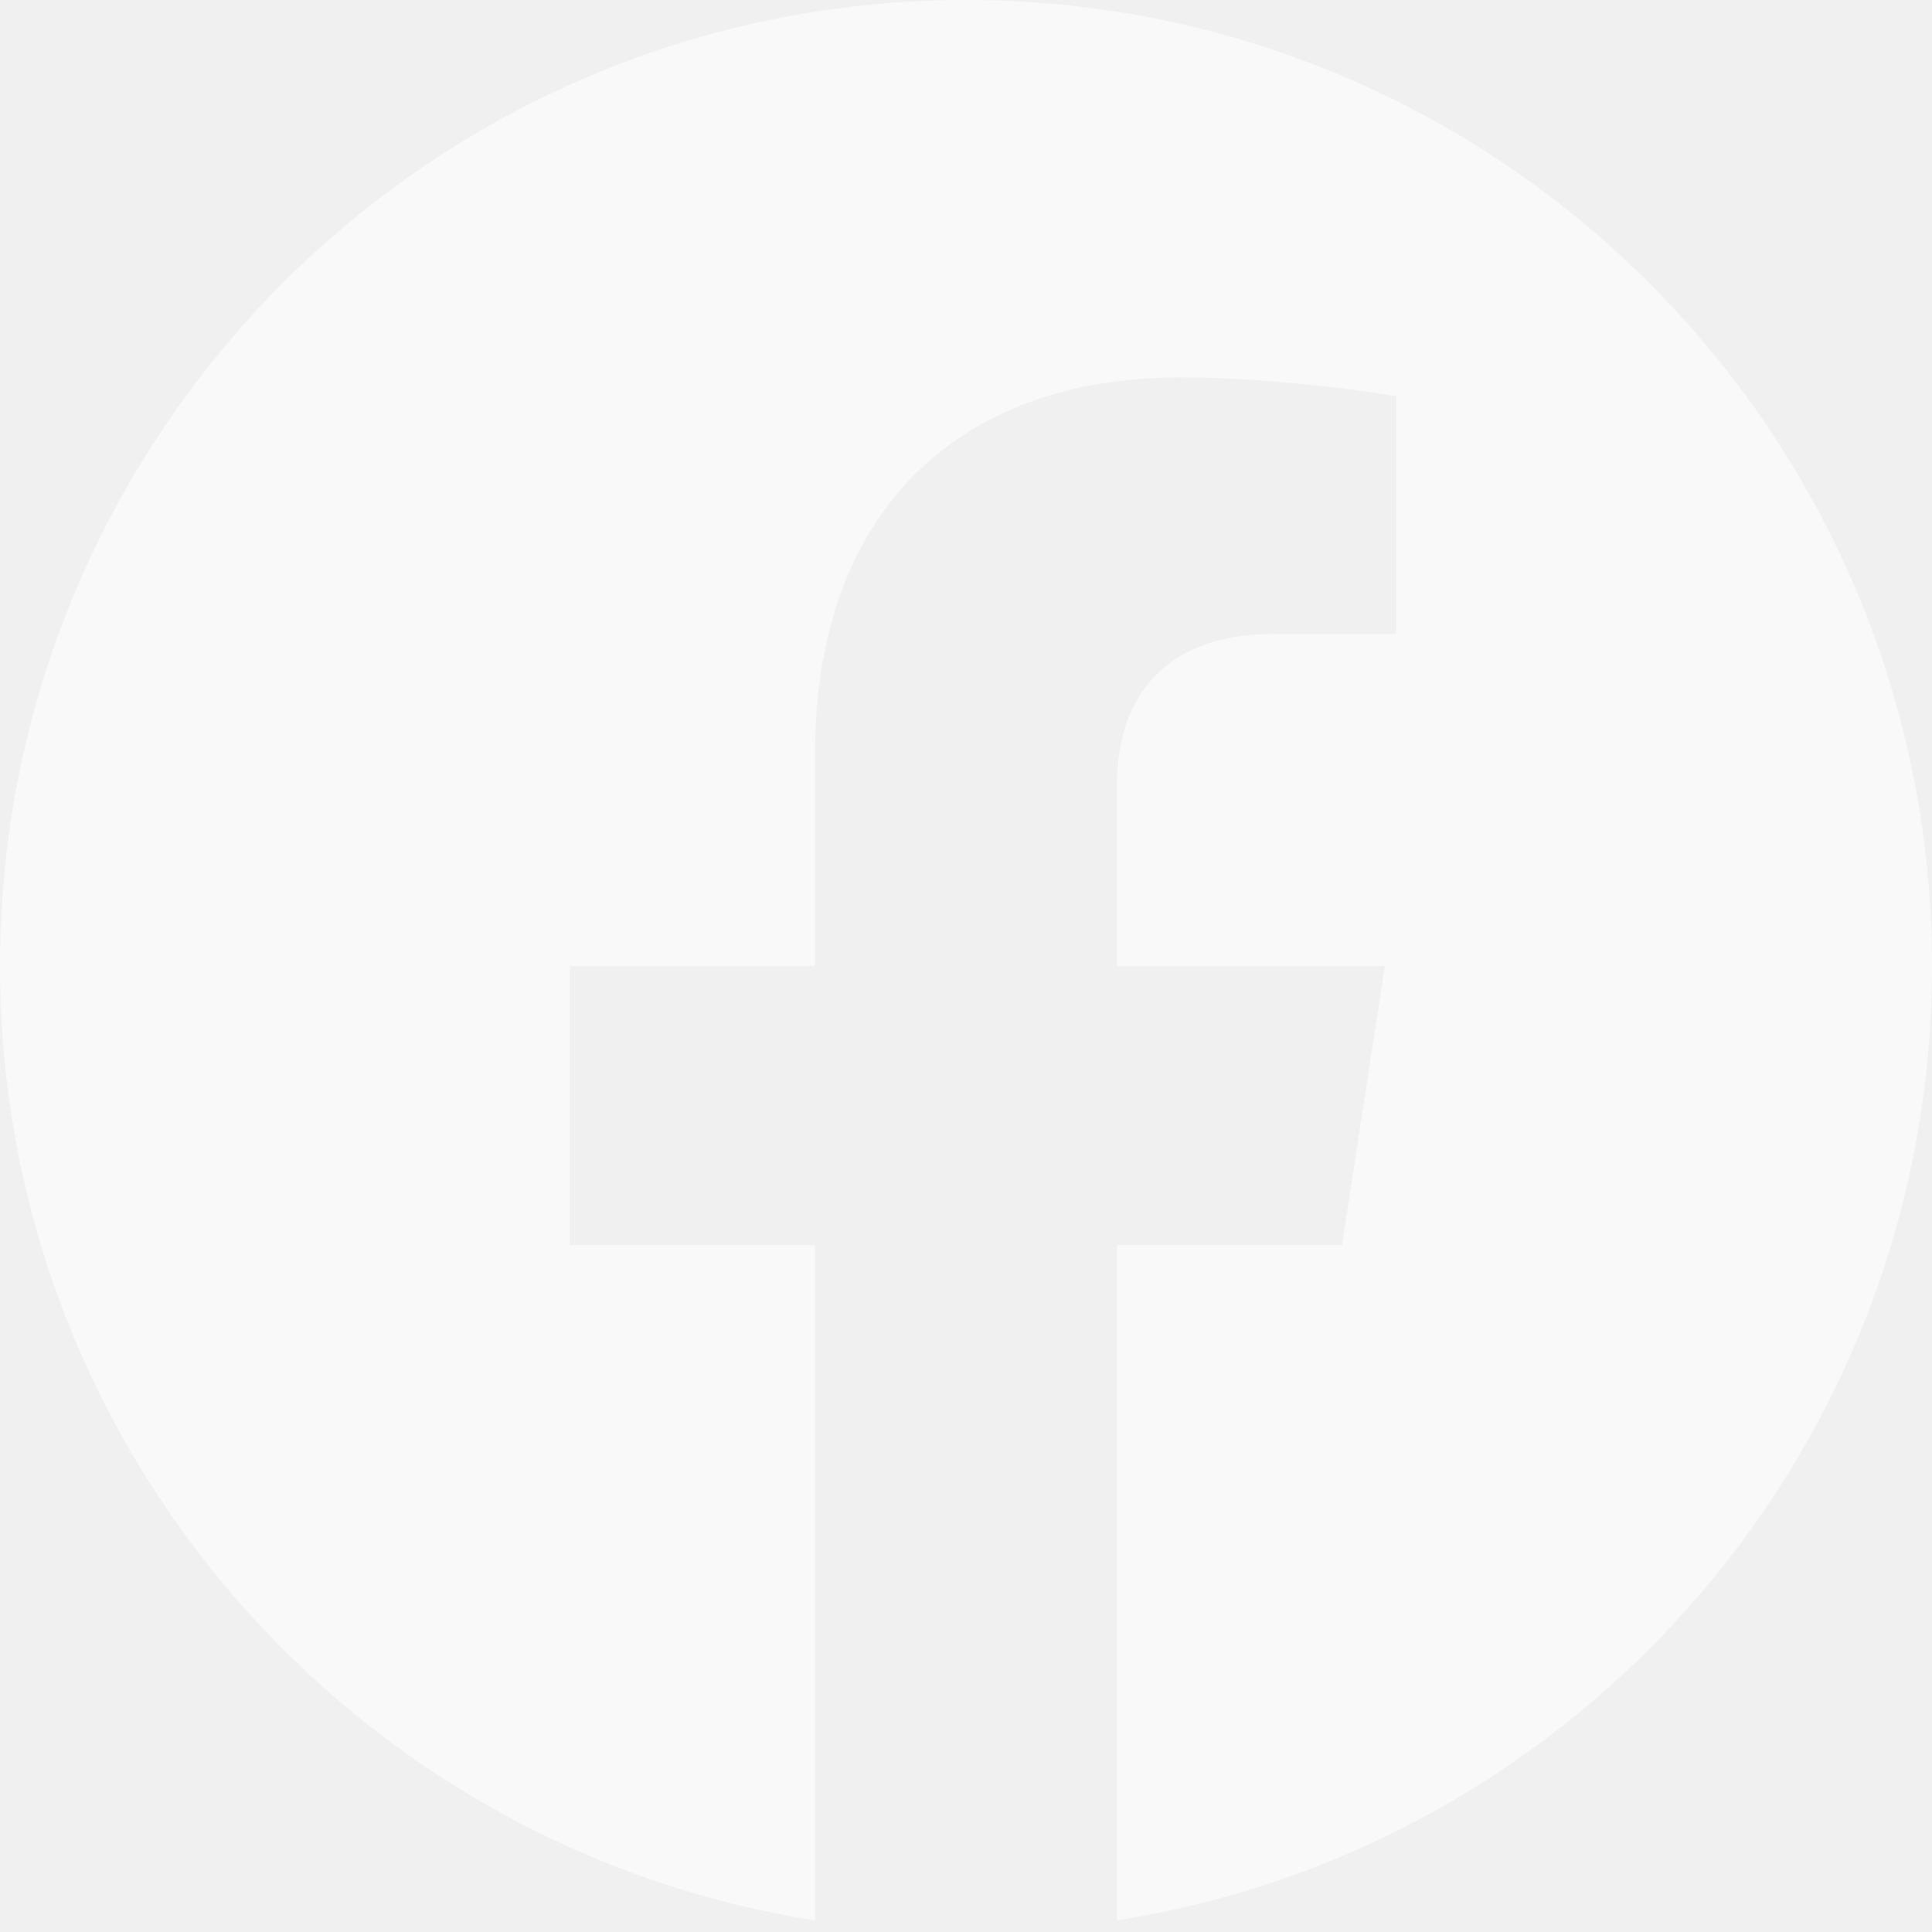
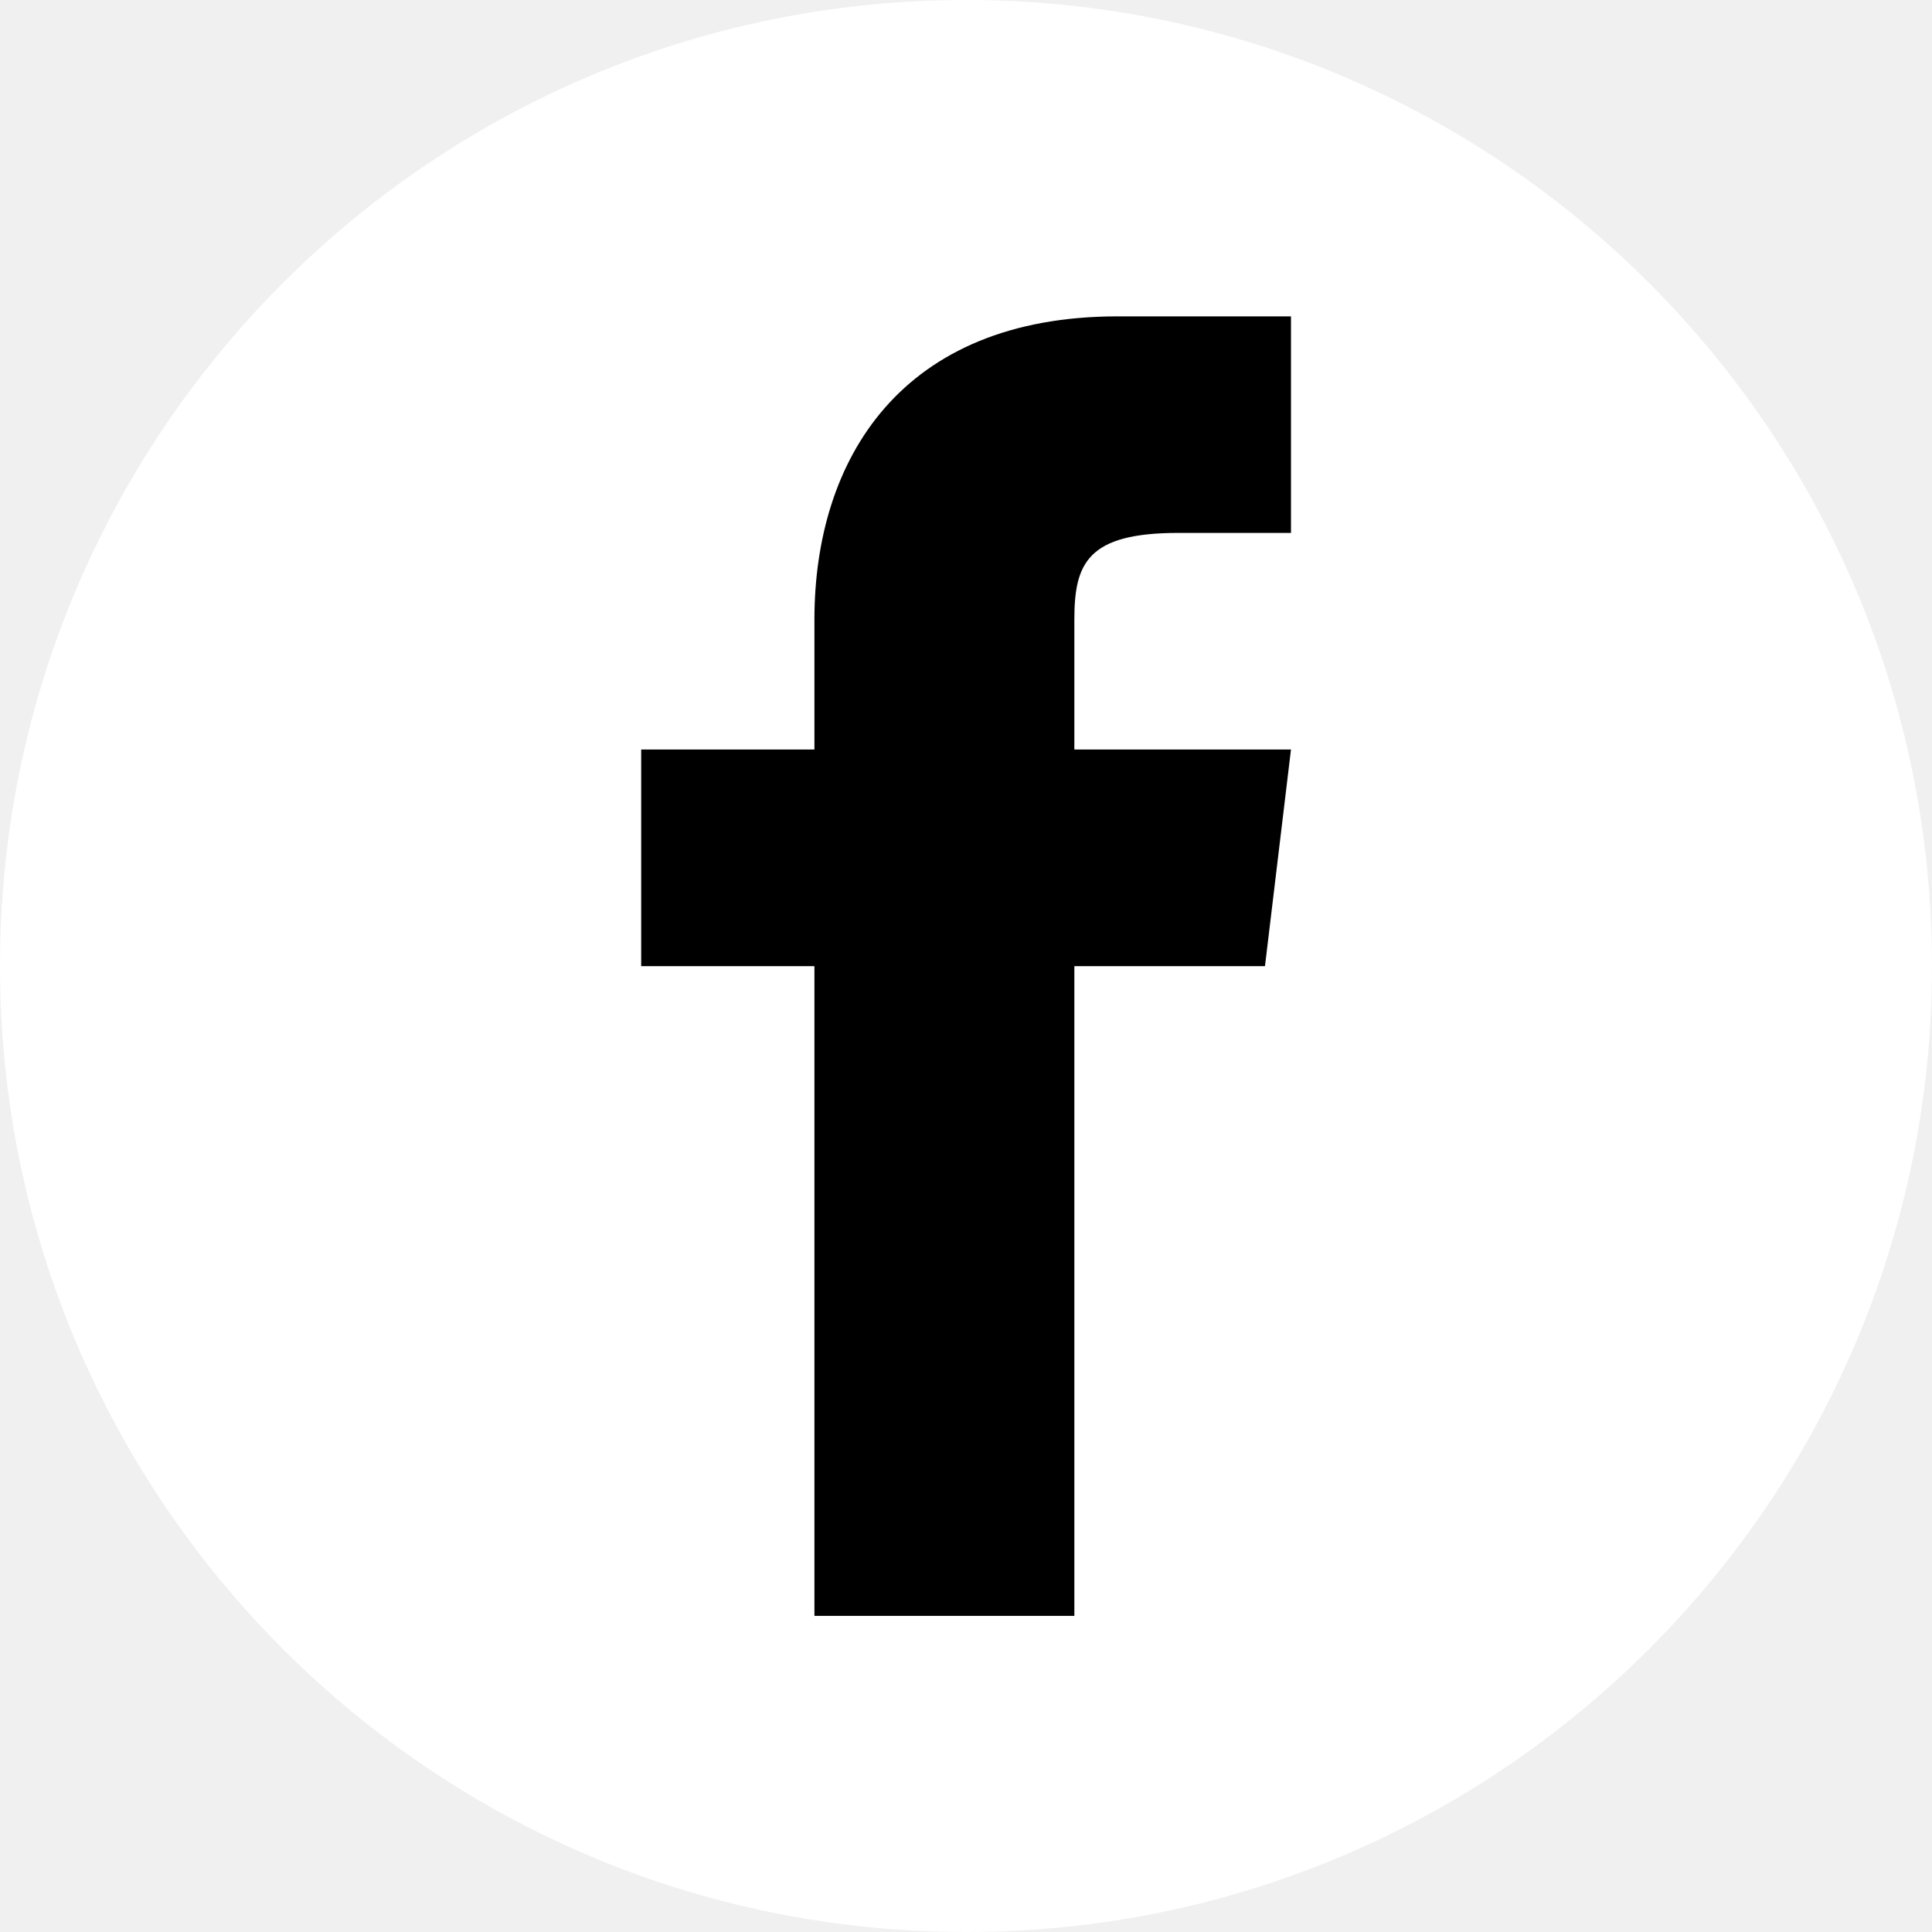
<svg xmlns="http://www.w3.org/2000/svg" width="24" height="24" viewBox="0 0 24 24" fill="none">
-   <g opacity="0.6">
-     <path d="M24 12C24 5.372 18.628 0 12 0C5.372 0 0 5.372 0 12C0 17.991 4.388 22.955 10.125 23.855V15.469H7.078V12H10.125V9.356C10.125 6.349 11.916 4.688 14.658 4.688C15.97 4.688 17.344 4.922 17.344 4.922V7.875H15.83C14.339 7.875 13.875 8.801 13.875 9.75V12H17.203L16.671 15.469H13.875V23.855C19.613 22.955 24 17.991 24 12Z" fill="white" />
-   </g>
+   <circle cx="12" cy="12" r="12" fill="white" />
+   <path d="M13.346 9.311V7.697C13.346 6.997 13.508 6.62 14.638 6.62H16.037V3.93H13.884C11.194 3.93 10.117 5.705 10.117 7.697V9.311H7.965V12.002H10.117V20.073H13.346V12.002H15.714L16.037 9.311H13.346Z" fill="black" />
</svg>
